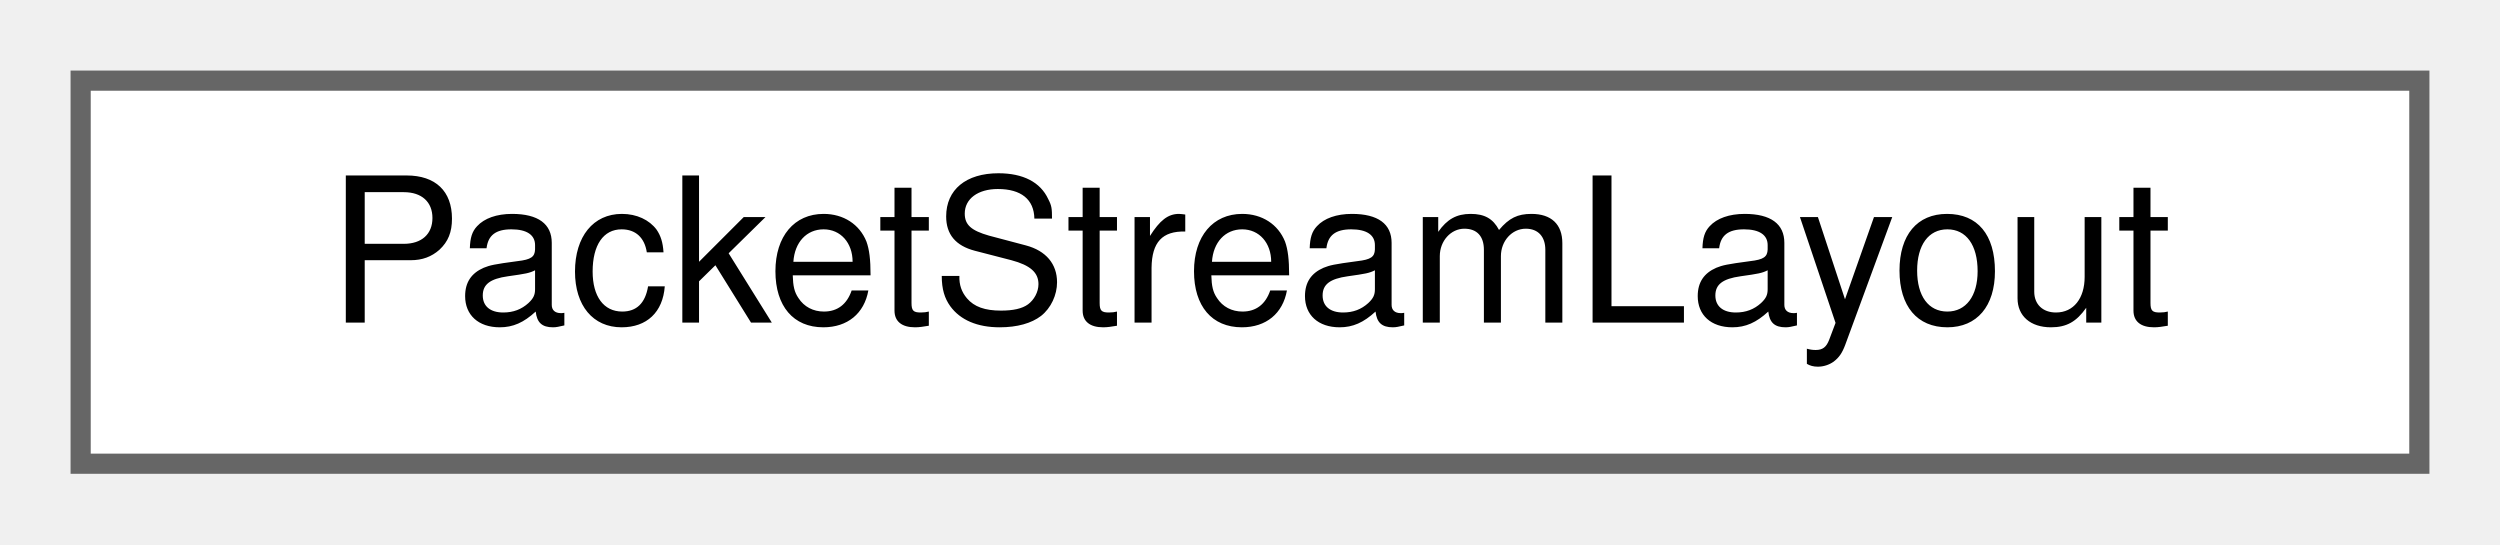
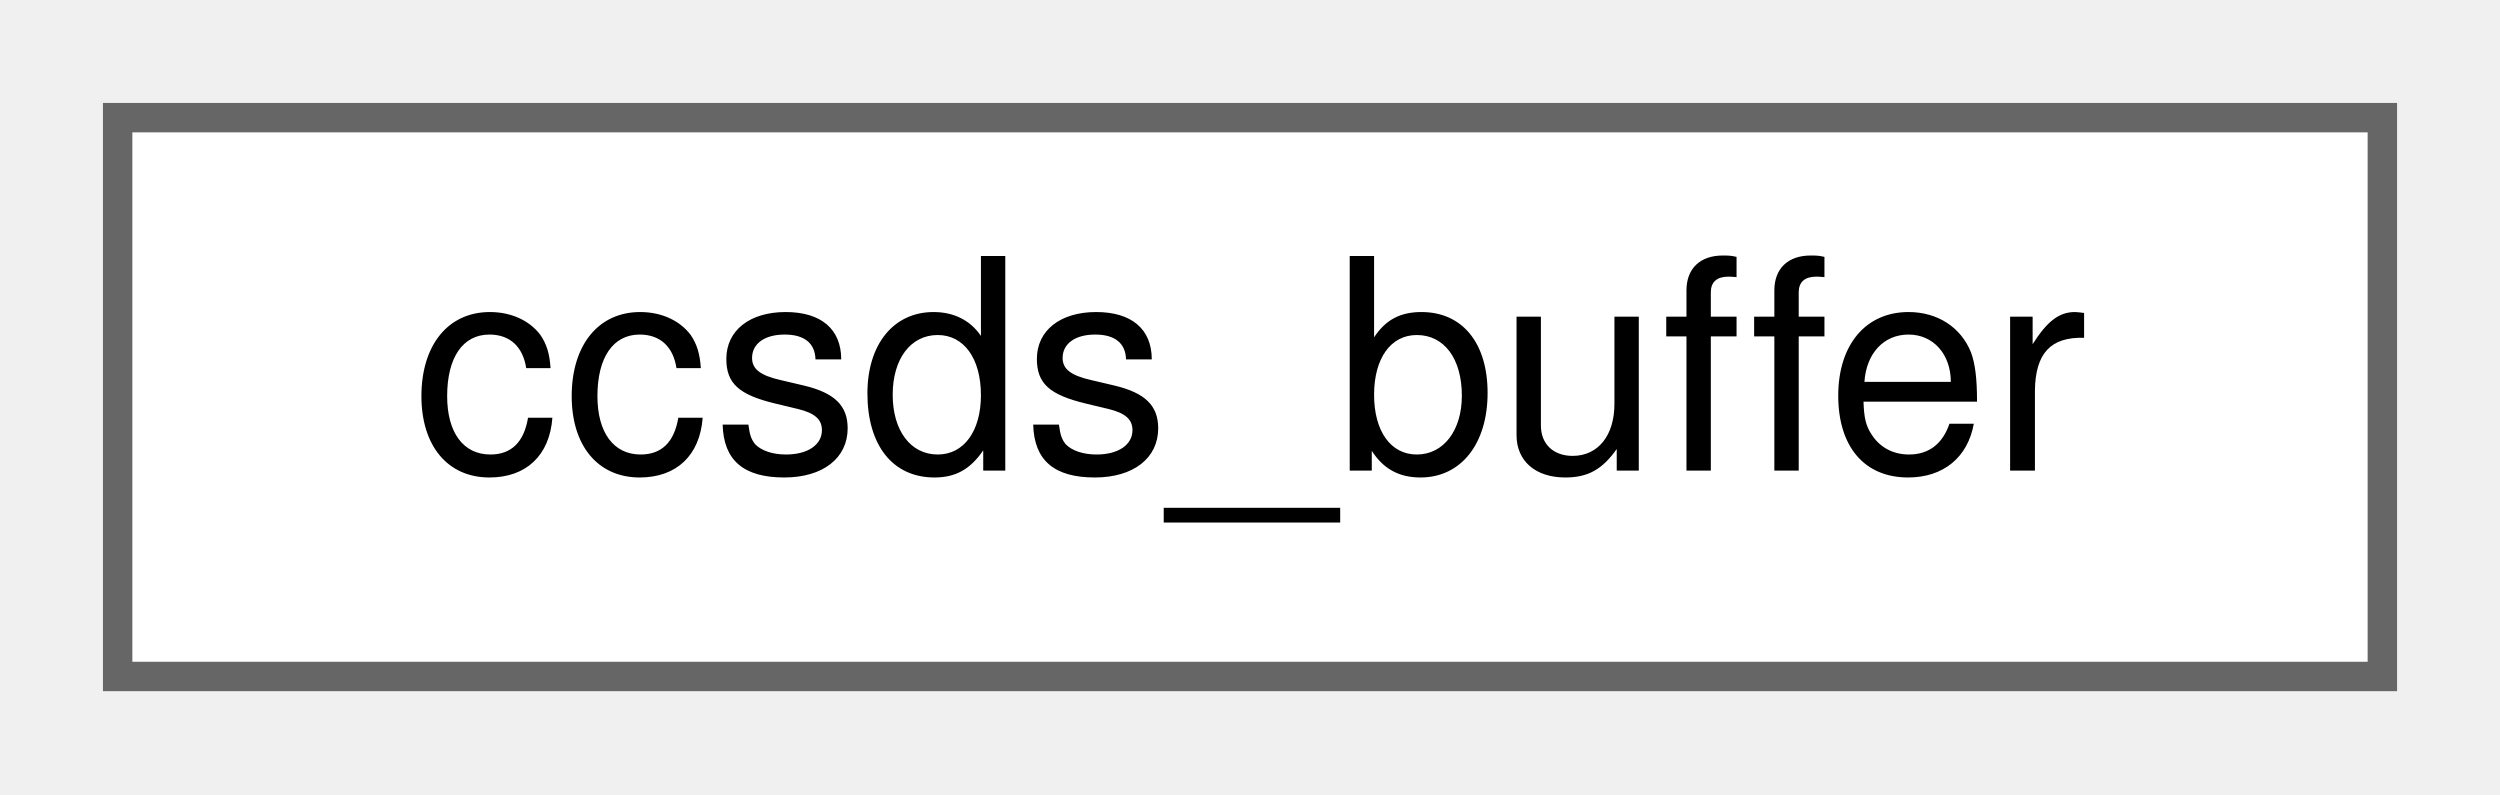
- <svg xmlns="http://www.w3.org/2000/svg" xmlns:xlink="http://www.w3.org/1999/xlink" width="124pt" height="27pt" viewBox="0.00 0.00 124.00 27.00">
+ <svg xmlns="http://www.w3.org/2000/svg" xmlns:xlink="http://www.w3.org/1999/xlink" width="85pt" height="27pt" viewBox="0.00 0.00 85.00 27.00">
  <g id="graph0" class="graph" transform="scale(1 1) rotate(0) translate(4 23)">
    <g id="Node000000" class="node">
      <g id="a_Node000000">
-         <a xlink:href="structPacketStreamLayout.html" target="_top" xlink:title="Result of scanning adjacent CCSDS packets by their encoded Packet Data Length.">
-           <polygon fill="white" stroke="#666666" points="116,-19 0,-19 0,0 116,0 116,-19" />
-           <text text-anchor="middle" x="58" y="-7" font-family="Helvetica,sans-Serif" font-size="10.00">PacketStreamLayout</text>
+         <a xlink:href="structccsds__buffer.html" target="_top" xlink:title="Caller-owned writable byte buffer.">
+           <polygon fill="white" stroke="#666666" points="77,-19 0,-19 0,0 77,0 77,-19" />
+           <text text-anchor="middle" x="38.5" y="-7" font-family="Helvetica,sans-Serif" font-size="10.00">ccsds_buffer</text>
        </a>
      </g>
    </g>
  </g>
</svg>
